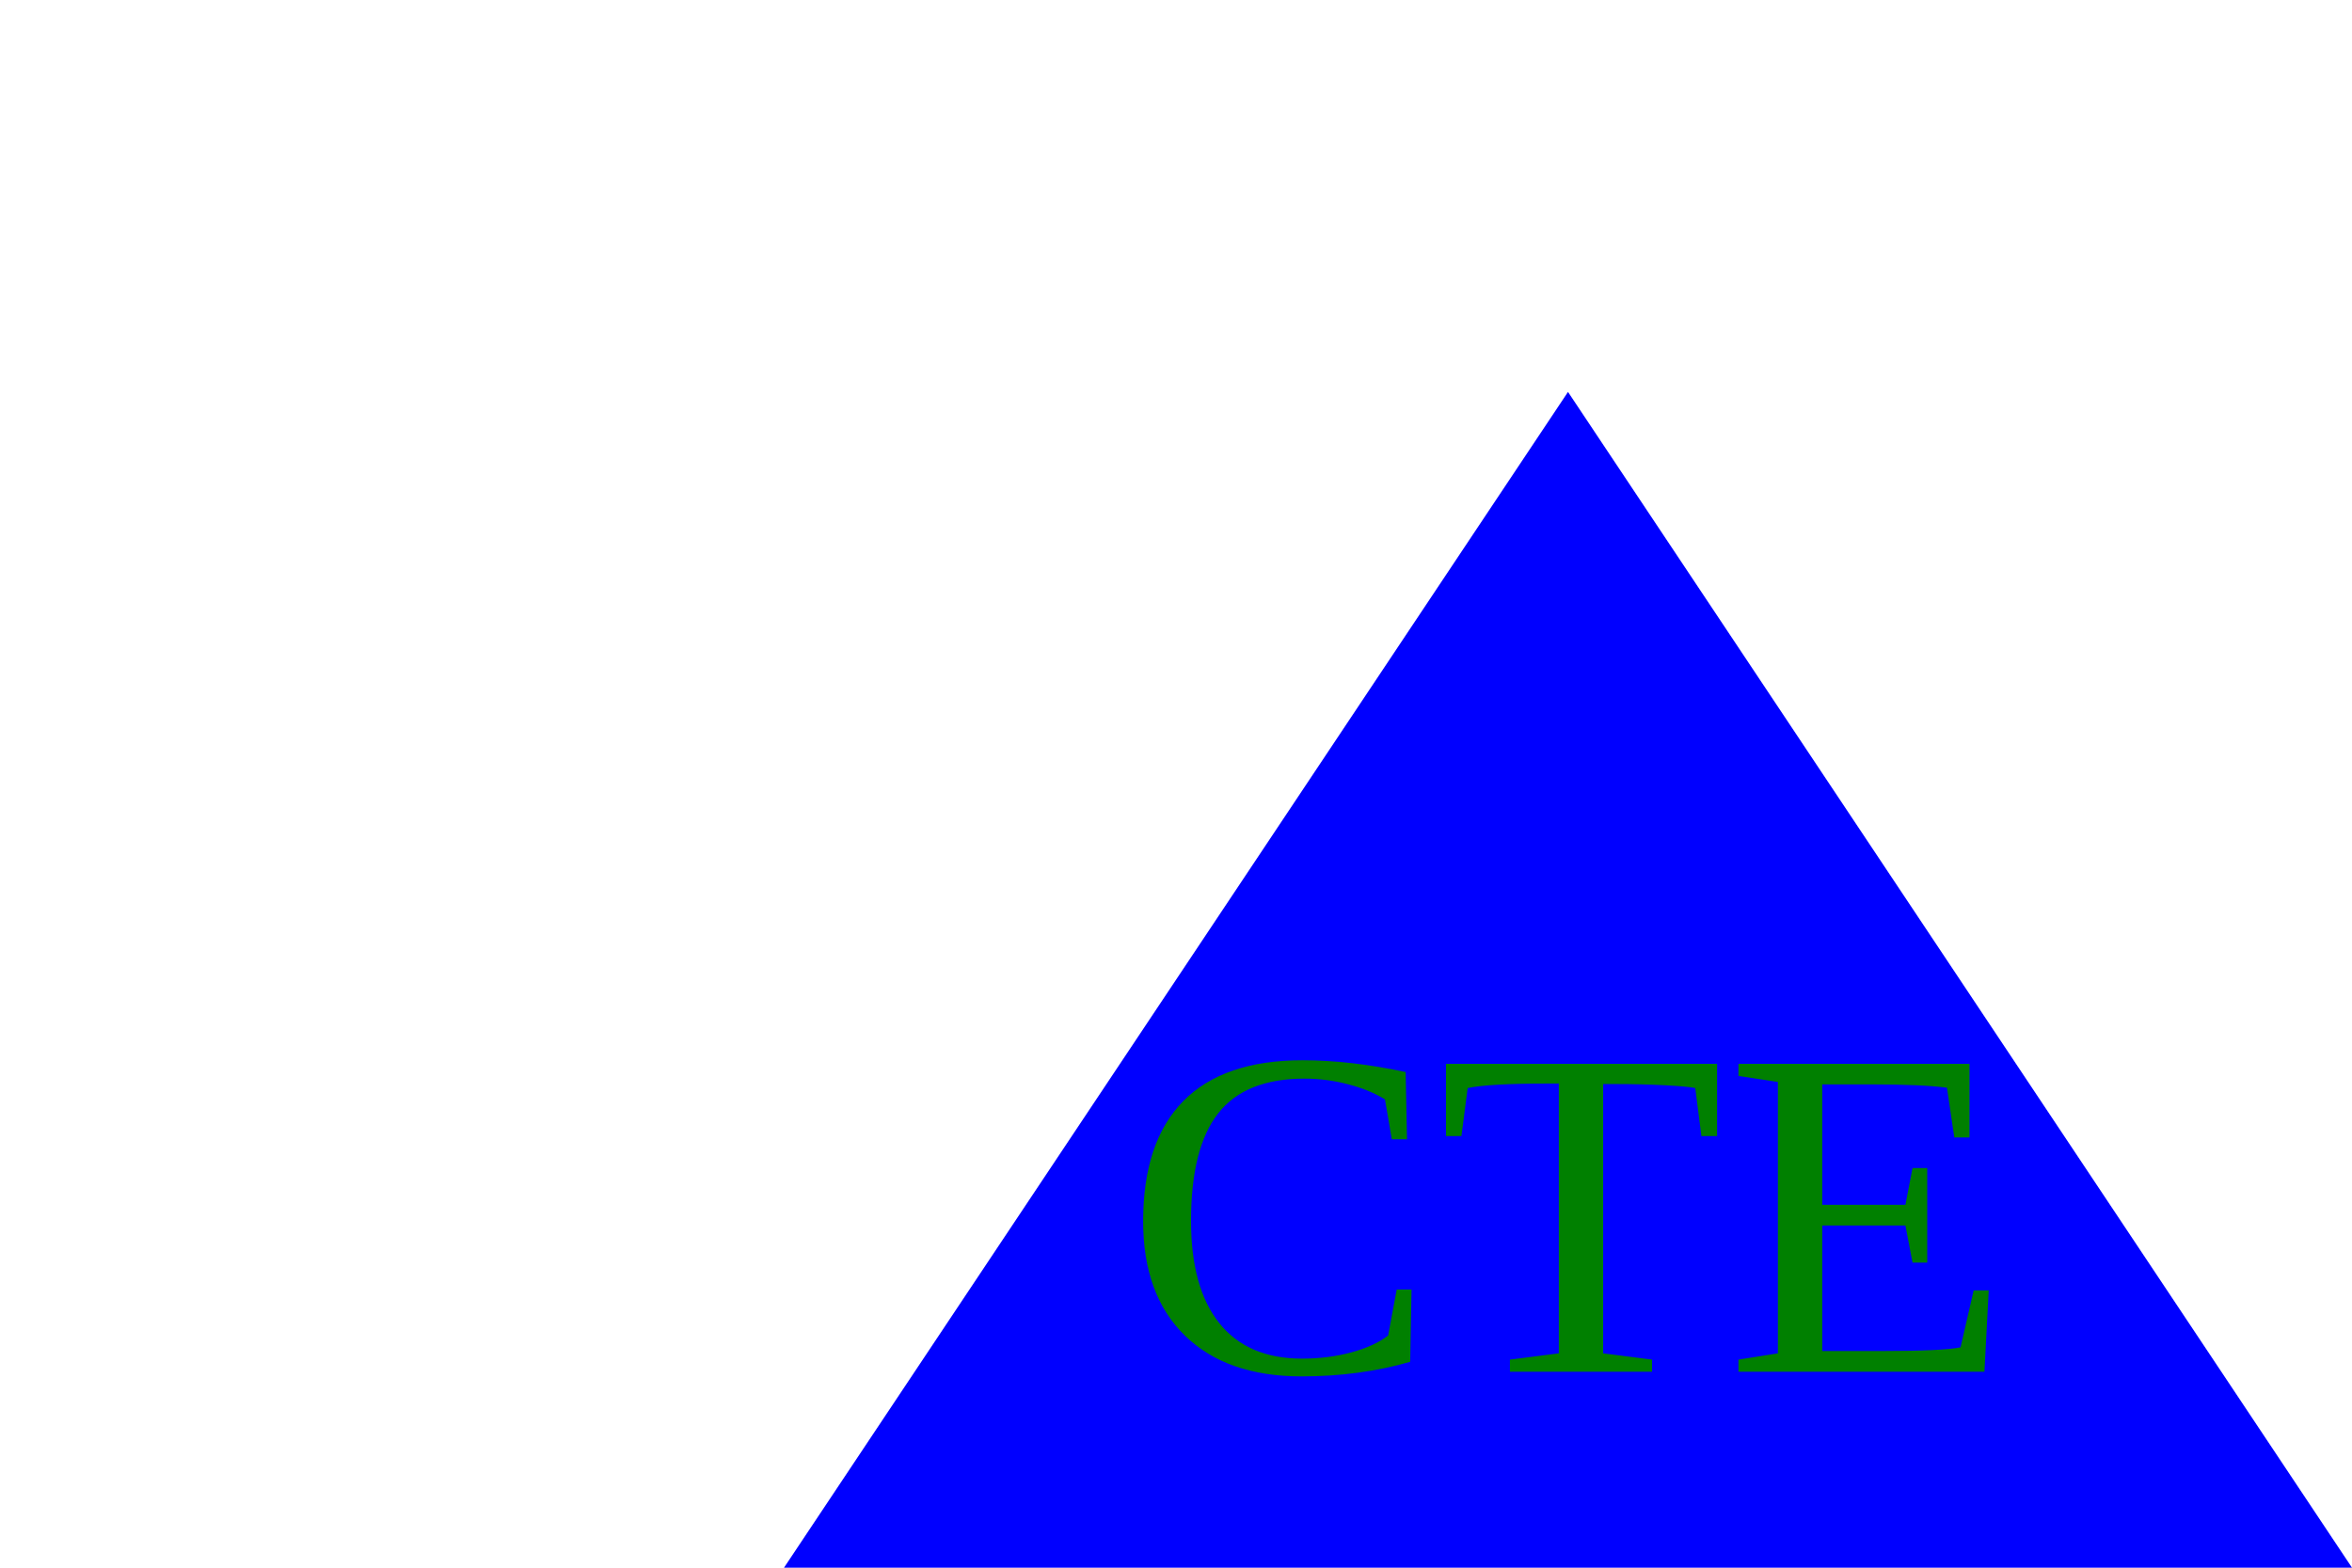
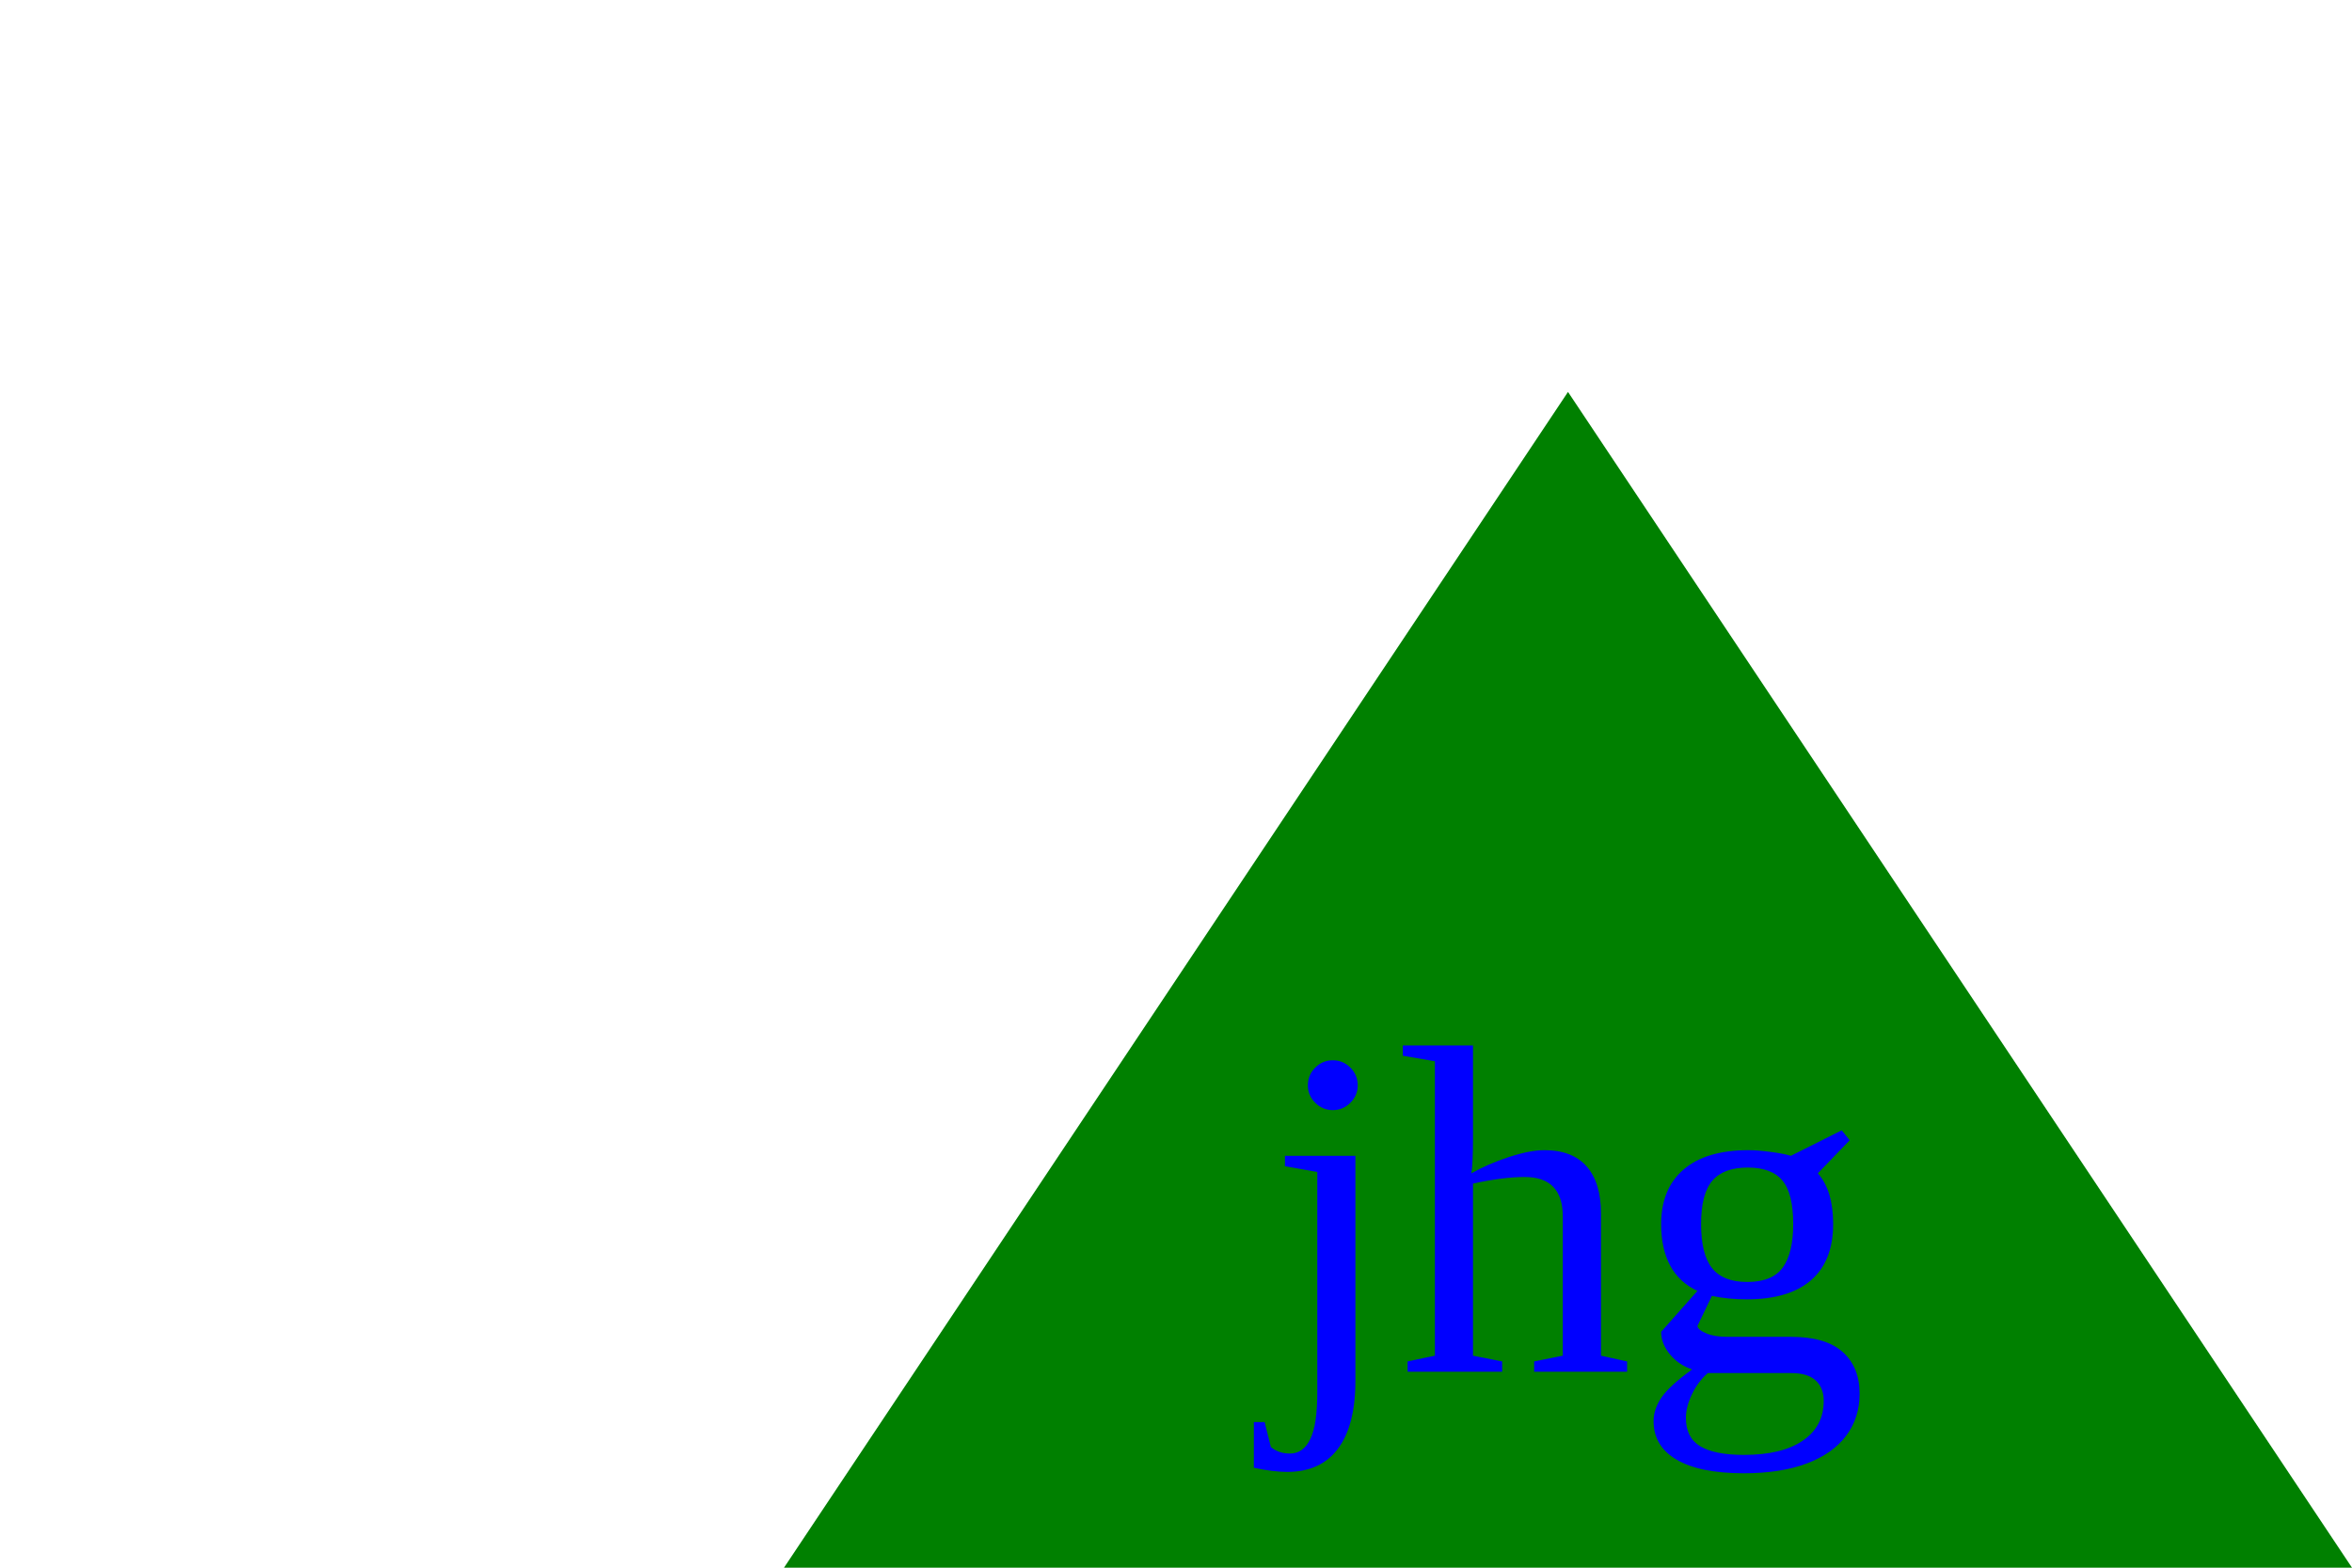
<svg xmlns="http://www.w3.org/2000/svg" version="1.1" width="300" height="200">
-   <polygon points="200,50 300,200 100,200" fill="blue" />
-   <text x="200" y="175" font-size="60" text-anchor="middle" fill="green">CTE</text>
+   <polygon points="200,50 300,200 100,200" fill="green" />
+   <text x="200" y="175" font-size="60" text-anchor="middle" fill="blue">jhg</text>
</svg>
